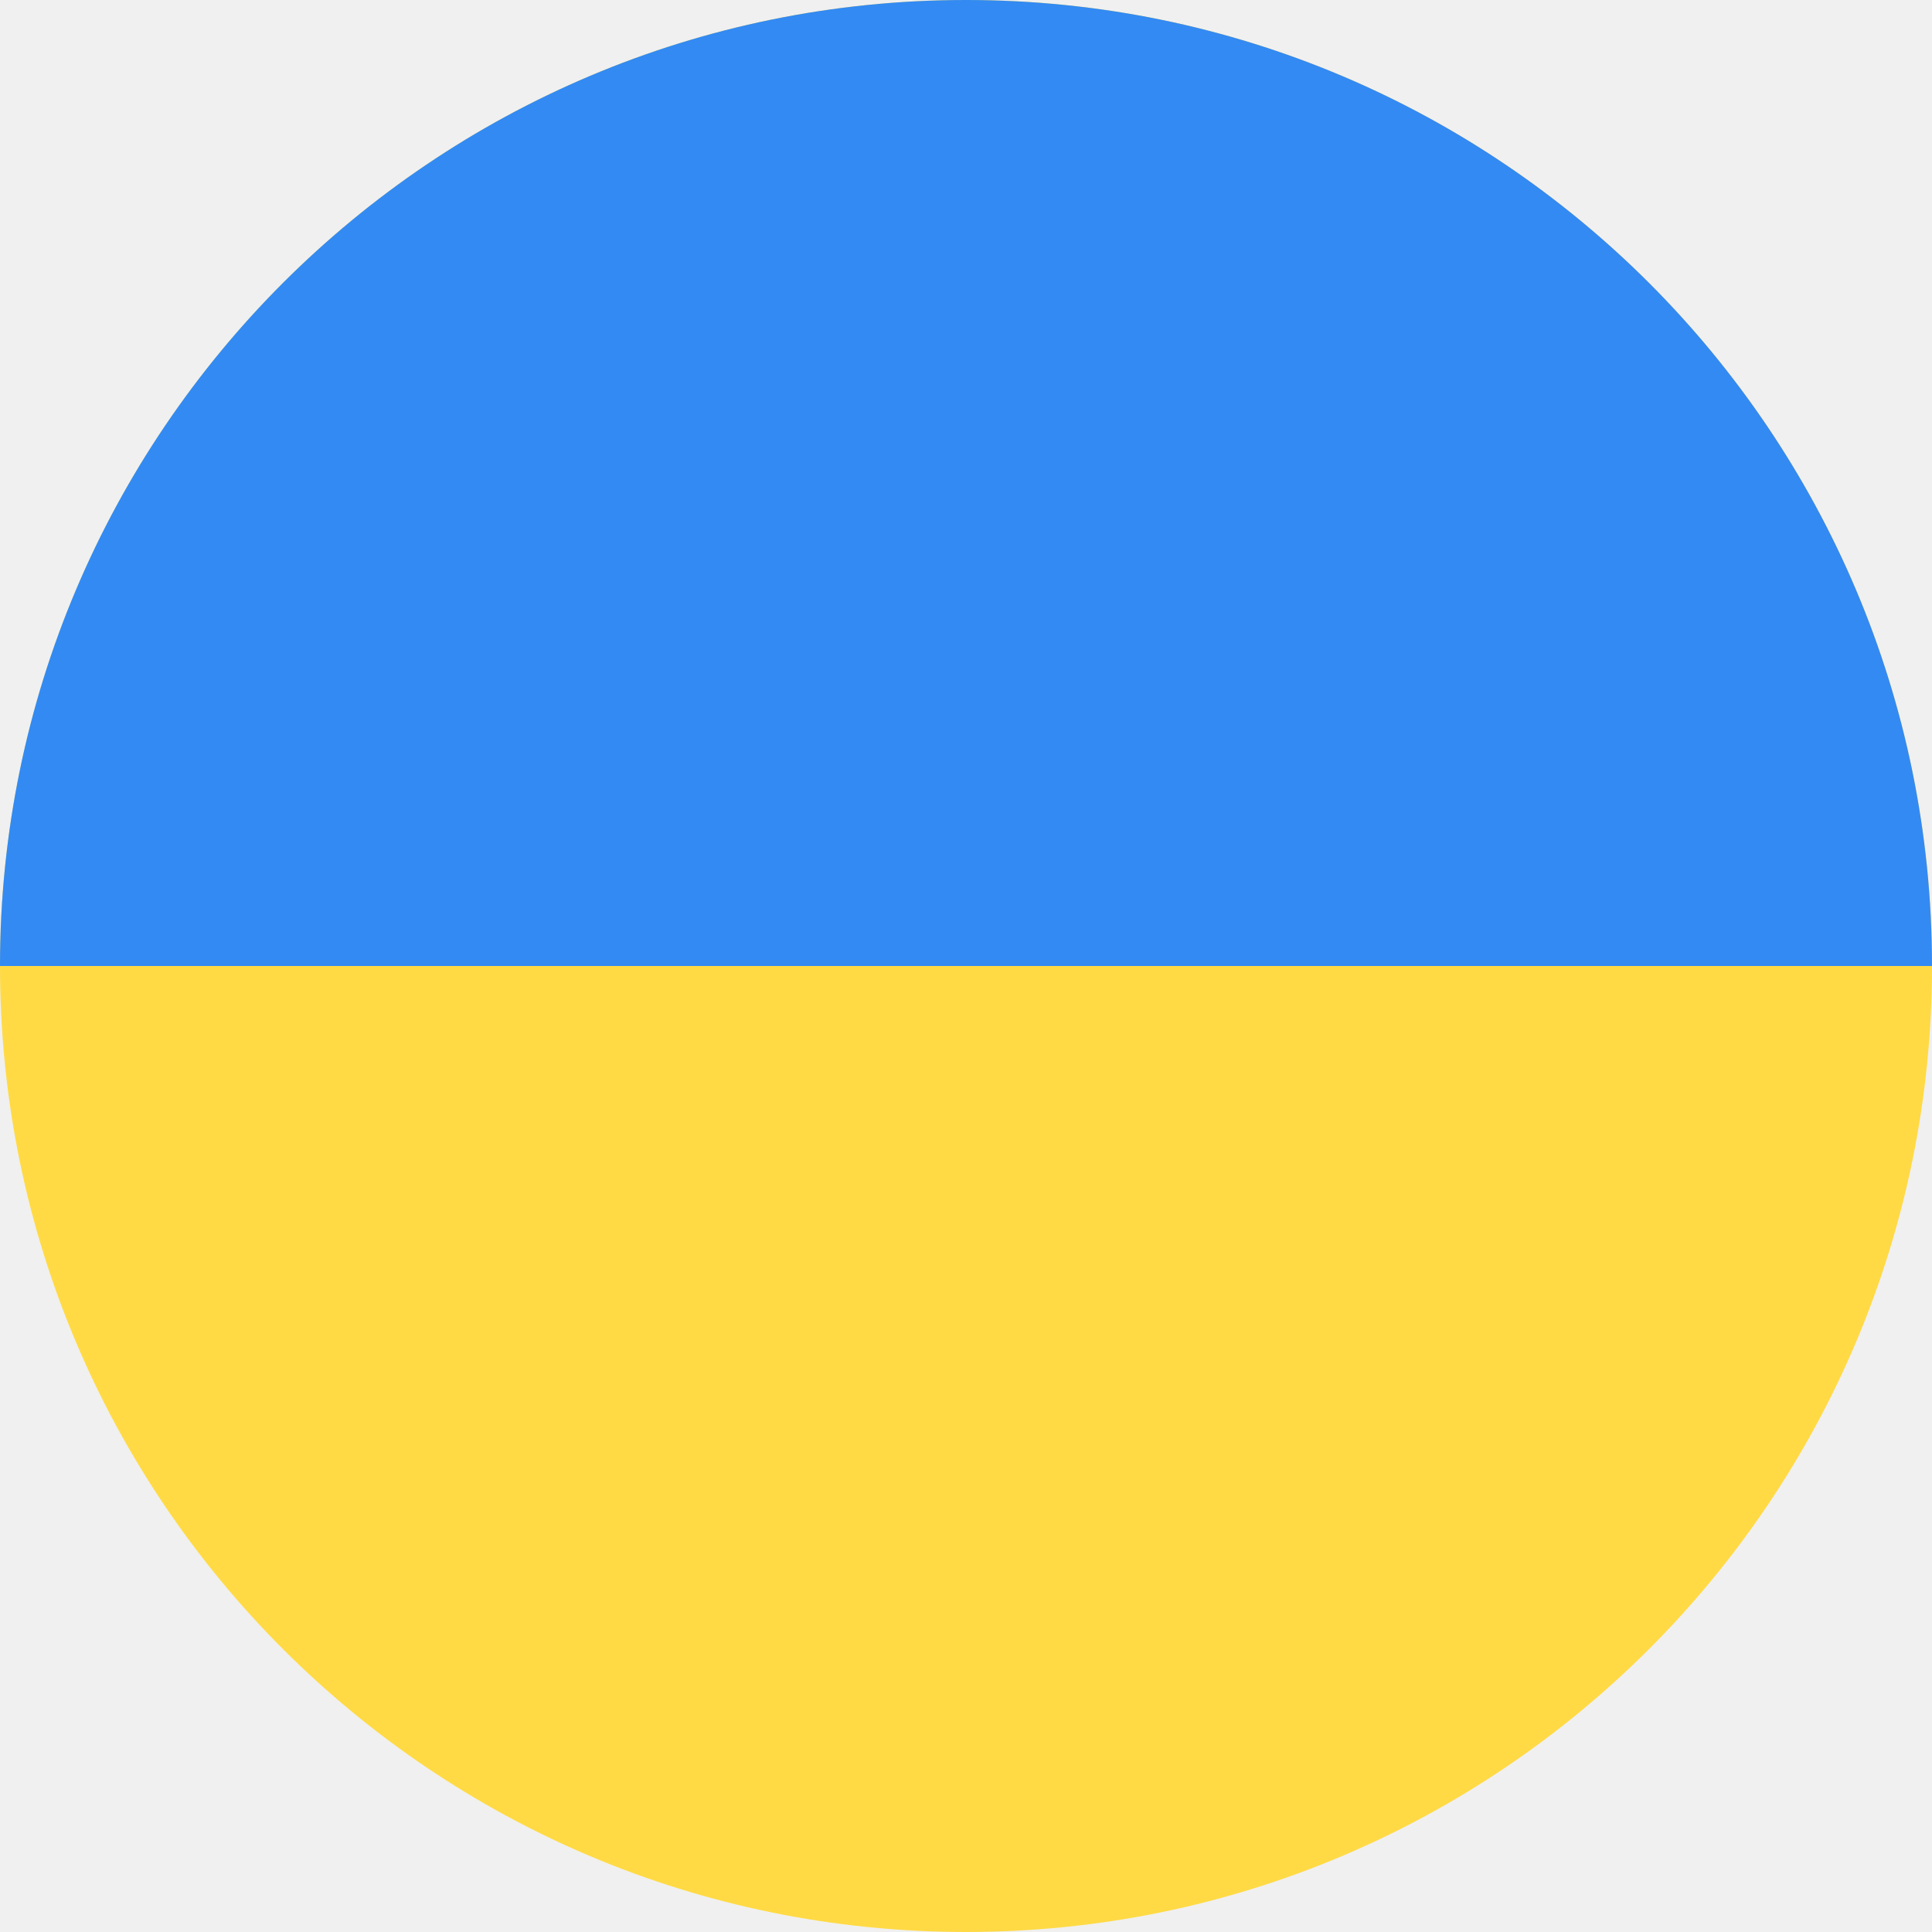
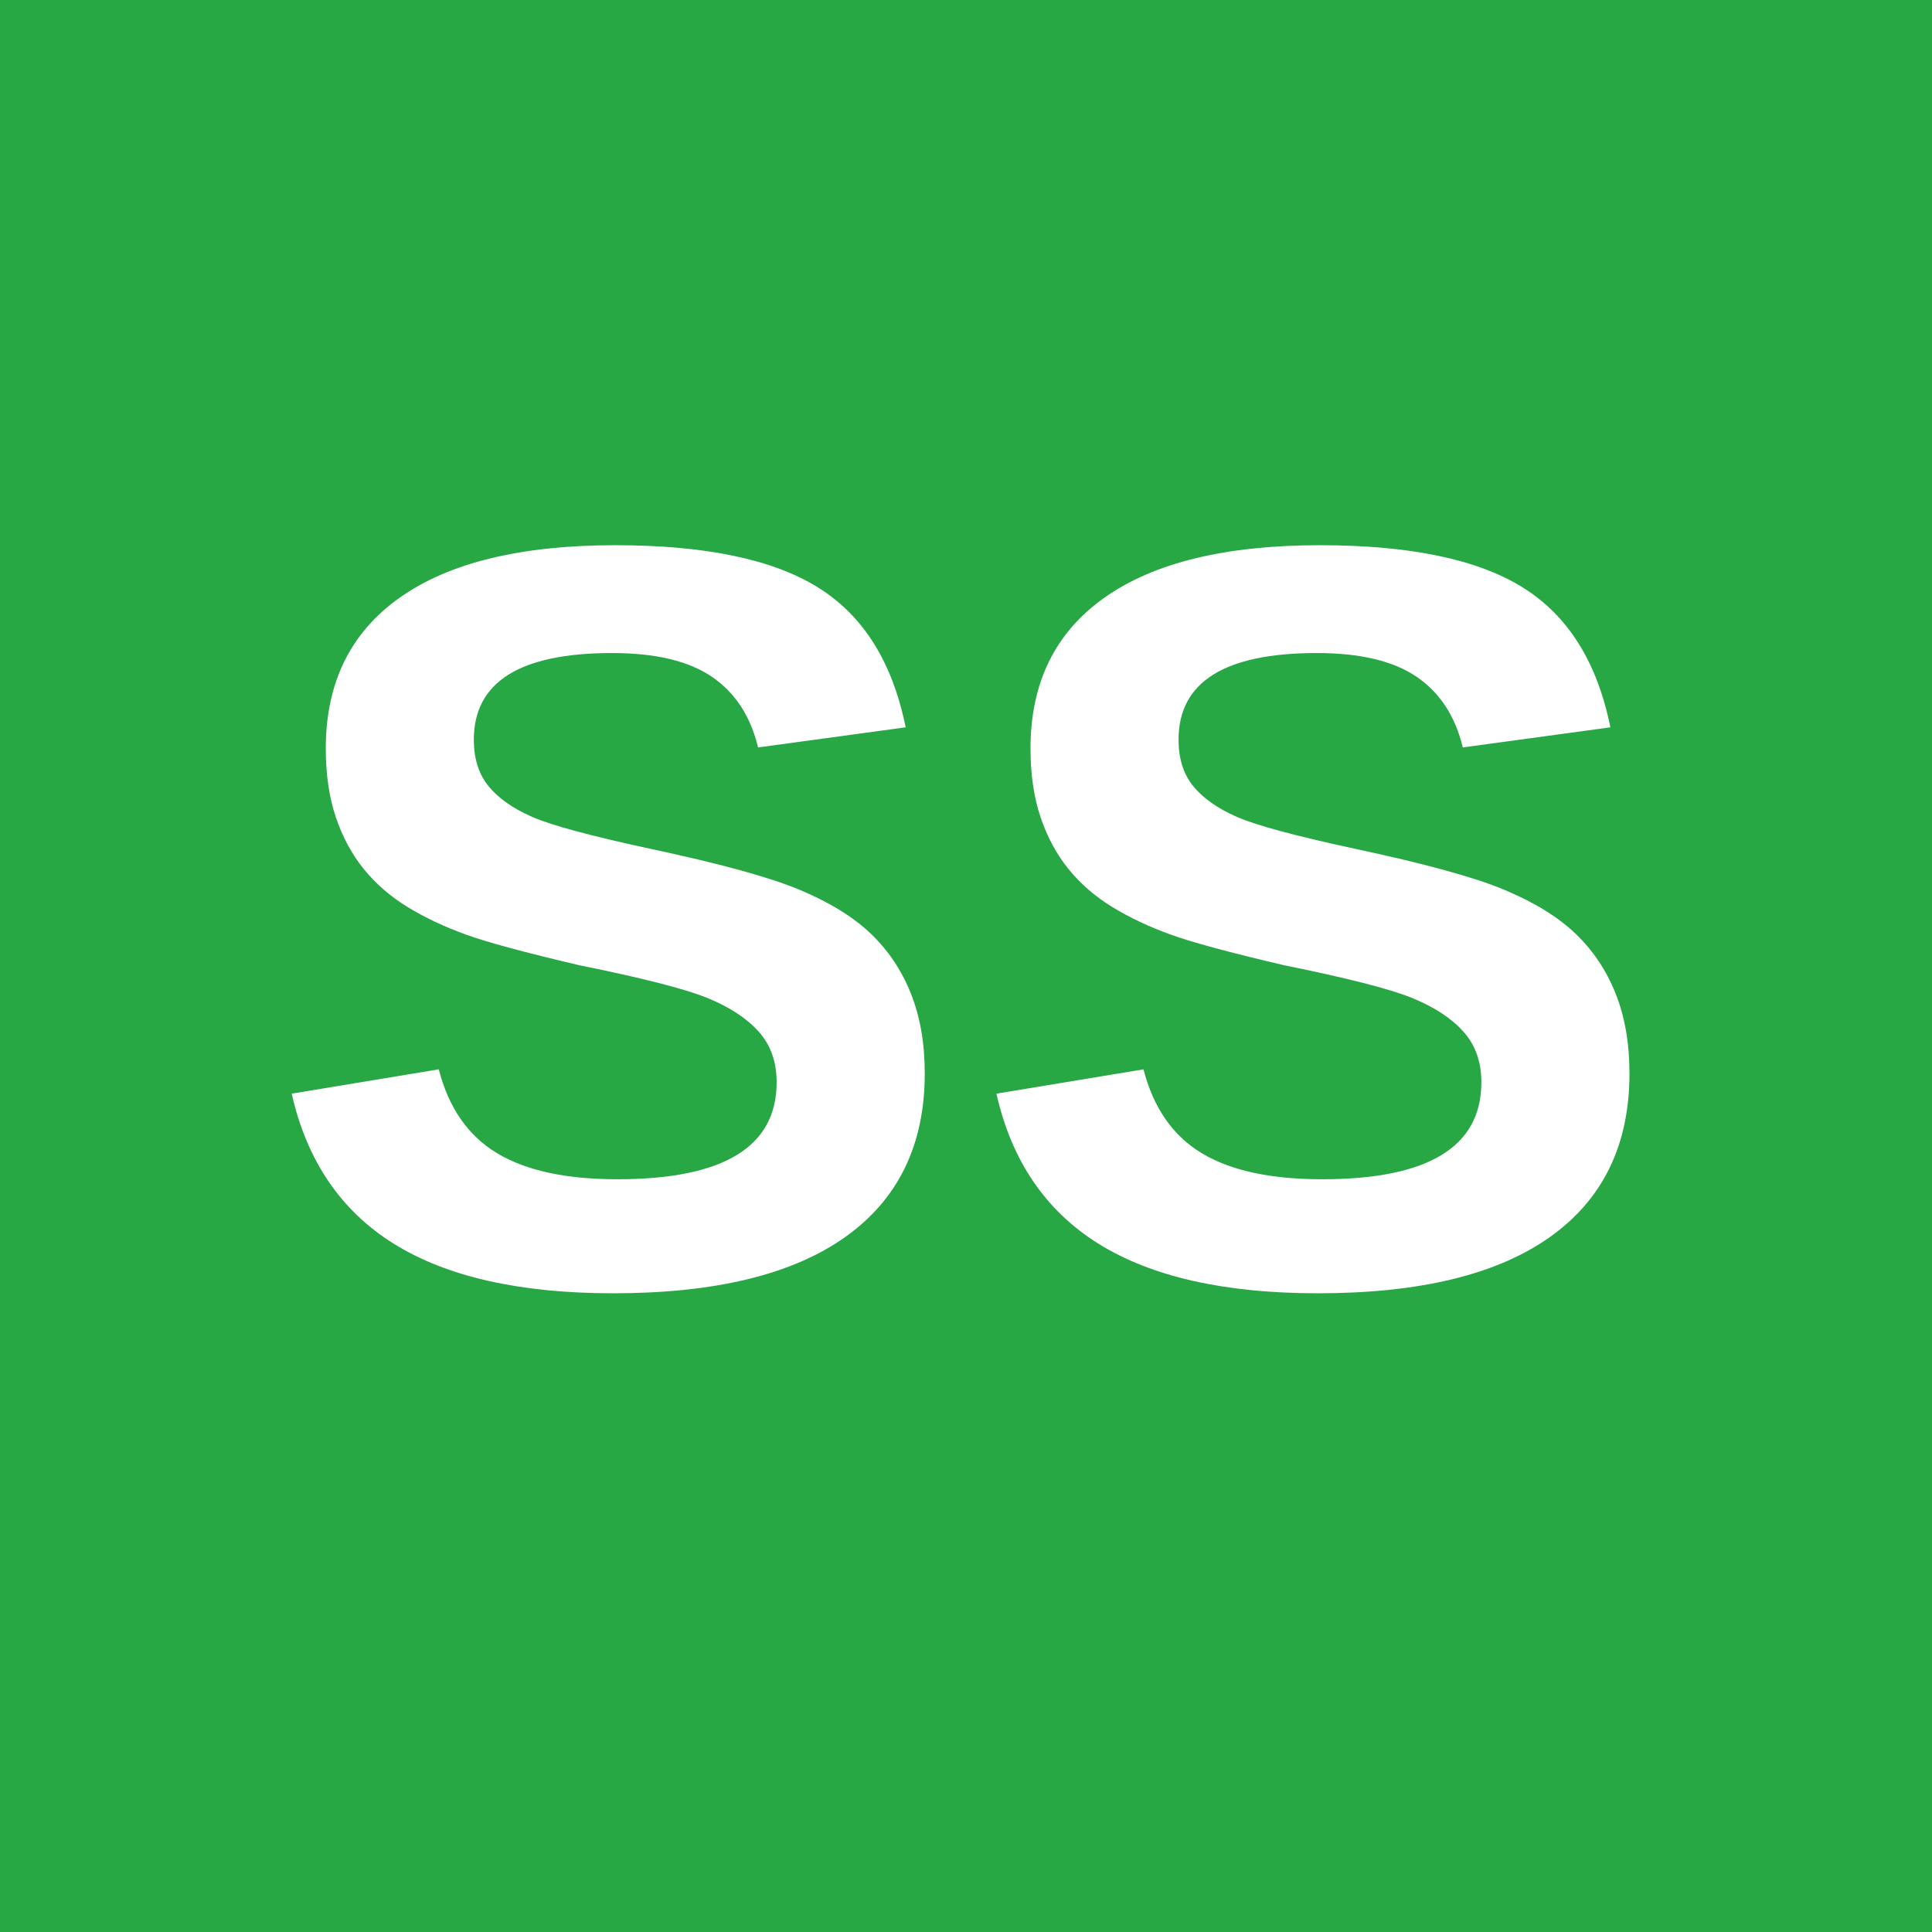
- <svg xmlns="http://www.w3.org/2000/svg" version="1.1" id="Layer_1" x="0px" y="0px" viewBox="0 0 512 512" style="enable-background:new 0 0 512 512;" xml:space="preserve">
-   <circle style="fill:#FFDA44;" cx="256" cy="256" r="256" />
-   <path style="fill:#338AF3;" d="M0,256C0,114.616,114.616,0,256,0s256,114.616,256,256" />
-   <g>
- </g>
-   <g>
- </g>
-   <g>
- </g>
-   <g>
- </g>
-   <g>
- </g>
-   <g>
- </g>
-   <g>
- </g>
-   <g>
- </g>
-   <g>
- </g>
-   <g>
- </g>
-   <g>
- </g>
-   <g>
- </g>
-   <g>
- </g>
-   <g>
- </g>
-   <g>
- </g>
+ <svg xmlns="http://www.w3.org/2000/svg" width="512" height="512" viewBox="0 0 512 512">
+   <rect width="512" height="512" fill="#28a745" />
+   <text x="256" y="340" font-family="Arial, sans-serif" font-size="280" font-weight="bold" fill="white" text-anchor="middle">SS</text>
</svg>
